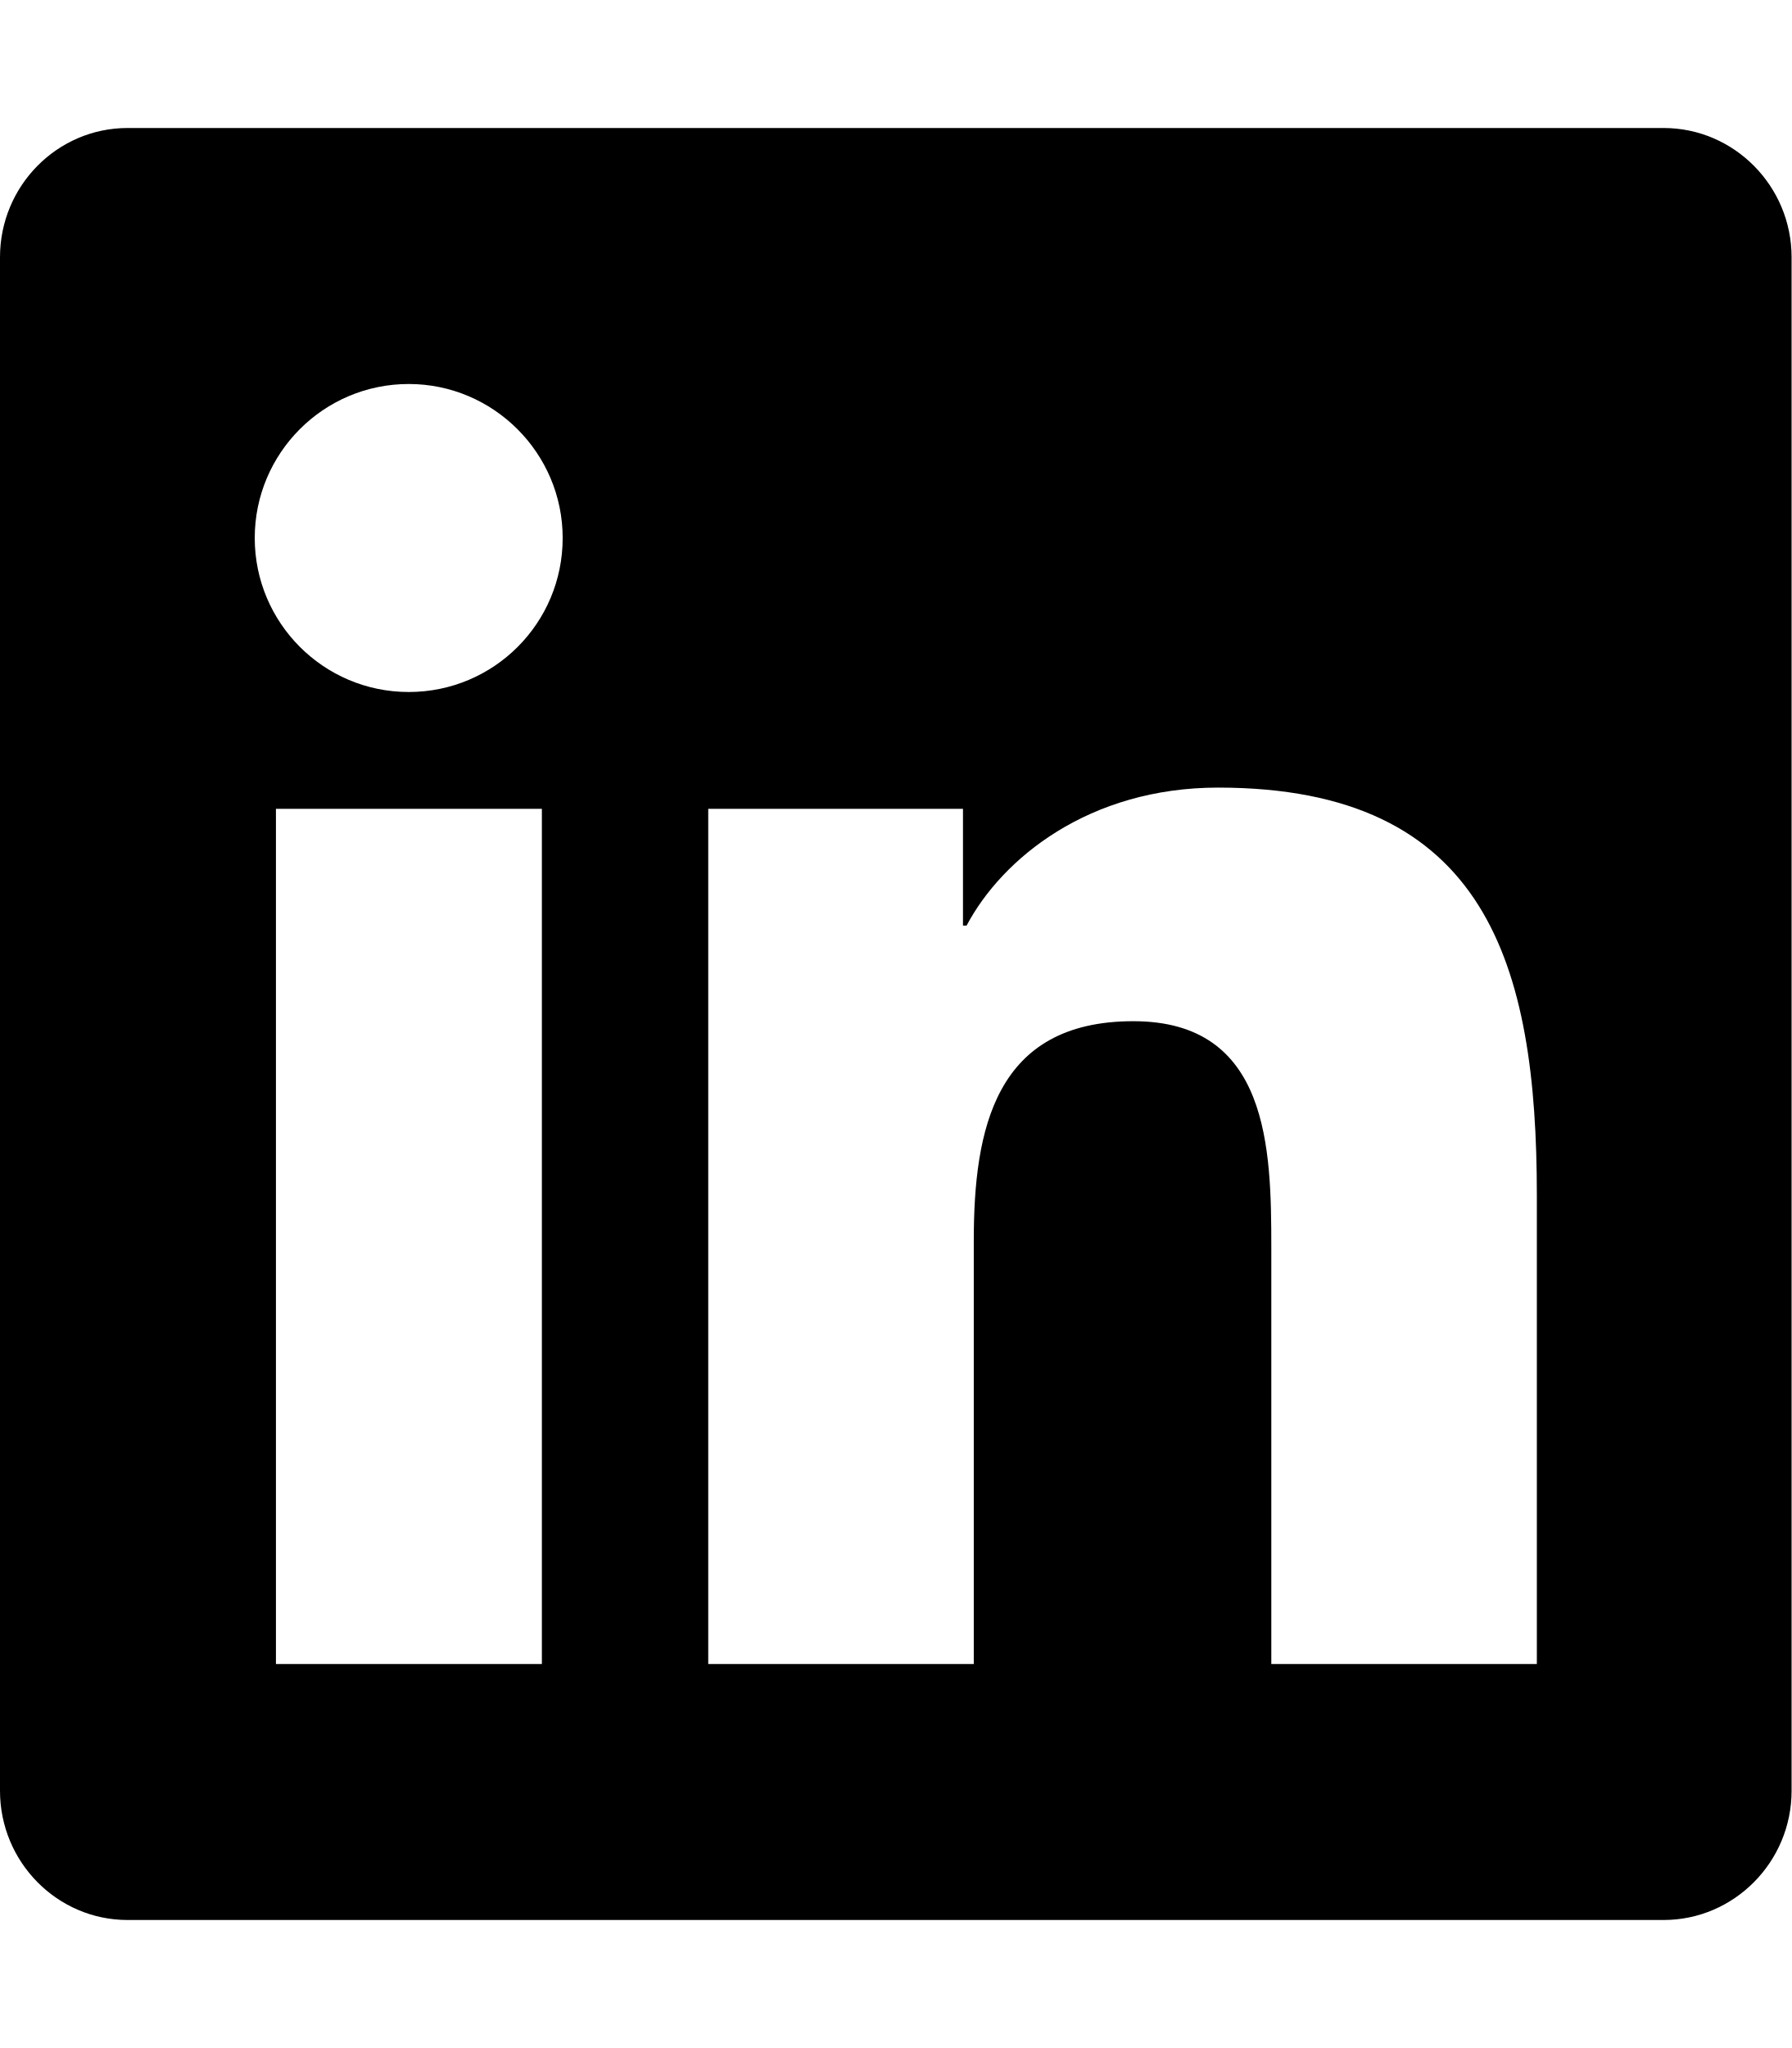
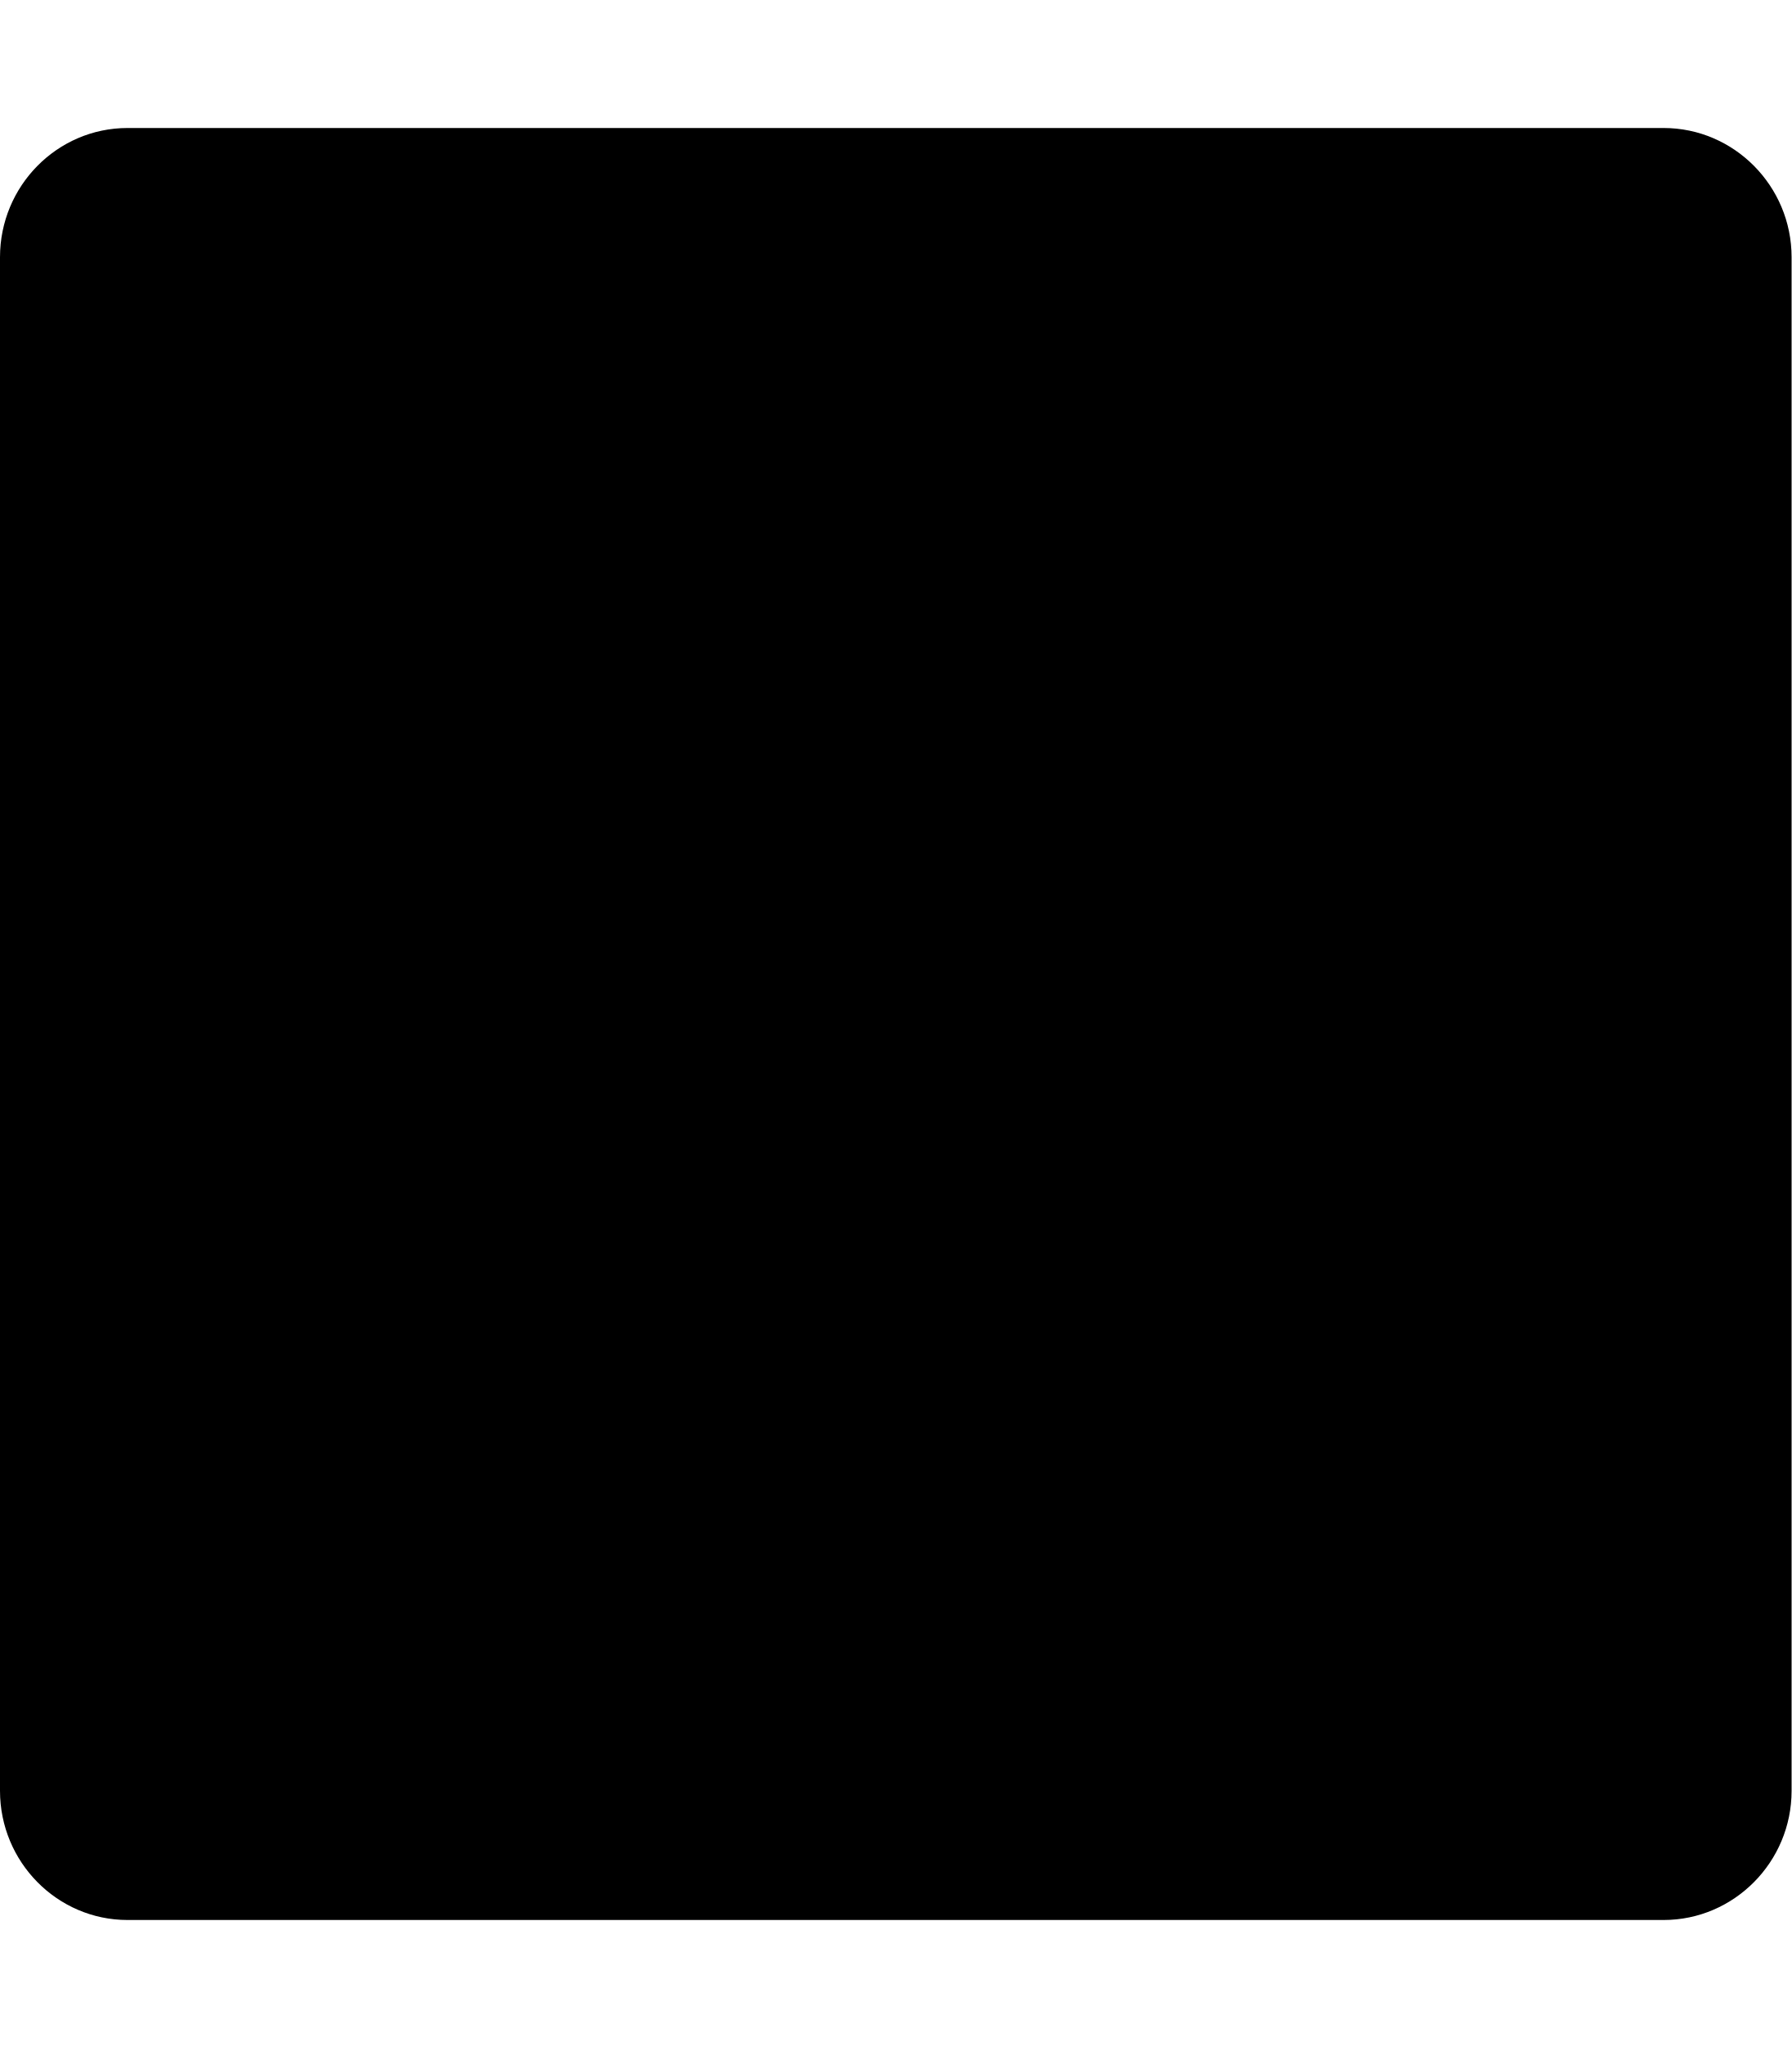
<svg xmlns="http://www.w3.org/2000/svg" stroke-width="0.75rlh" viewBox="0 0 448 512">
-   <path d="M416 32H31.9C14.3 32 0 46.5 0 64.3v383.4C0 465.5 14.3 480 31.9 480H416c17.6 0 32-14.5 32-32.3V64.3c0-17.8-14.4-32.3-32-32.3zM135.4 416H69V202.2h66.5V416zm-33.2-243c-21.3 0-38.5-17.3-38.5-38.5S80.9 96 102.2 96c21.2 0 38.5 17.3 38.5 38.5 0 21.3-17.2 38.5-38.5 38.5zm282.1 243h-66.4V312c0-24.8-.5-56.7-34.5-56.7-34.6 0-39.9 27-39.9 54.9V416h-66.4V202.2h63.7v29.2h.9c8.9-16.8 30.6-34.5 62.9-34.5 67.2 0 79.7 44.3 79.7 101.9V416z" />
+   <path d="M416 32H31.9C14.3 32 0 46.5 0 64.3v383.4C0 465.5 14.3 480 31.9 480H416c17.6 0 32-14.5 32-32.3V64.3c0-17.8-14.4-32.3-32-32.3z" />
+   <path class="full" d="M135.4 416H69V202.2h66.5V416zm-33.2-243c-21.3 0-38.5-17.3-38.5-38.5S80.9 96 102.2 96c21.2 0 38.5 17.3 38.5 38.5 0 21.3-17.2 38.5-38.5 38.5zm282.1 243h-66.4V312c0-24.8-.5-56.7-34.5-56.7-34.6 0-39.9 27-39.9 54.9V416h-66.4V202.2h63.7v29.2h.9c8.9-16.8 30.6-34.5 62.9-34.5 67.2 0 79.7 44.3 79.7 101.9V416z" />
</svg>
